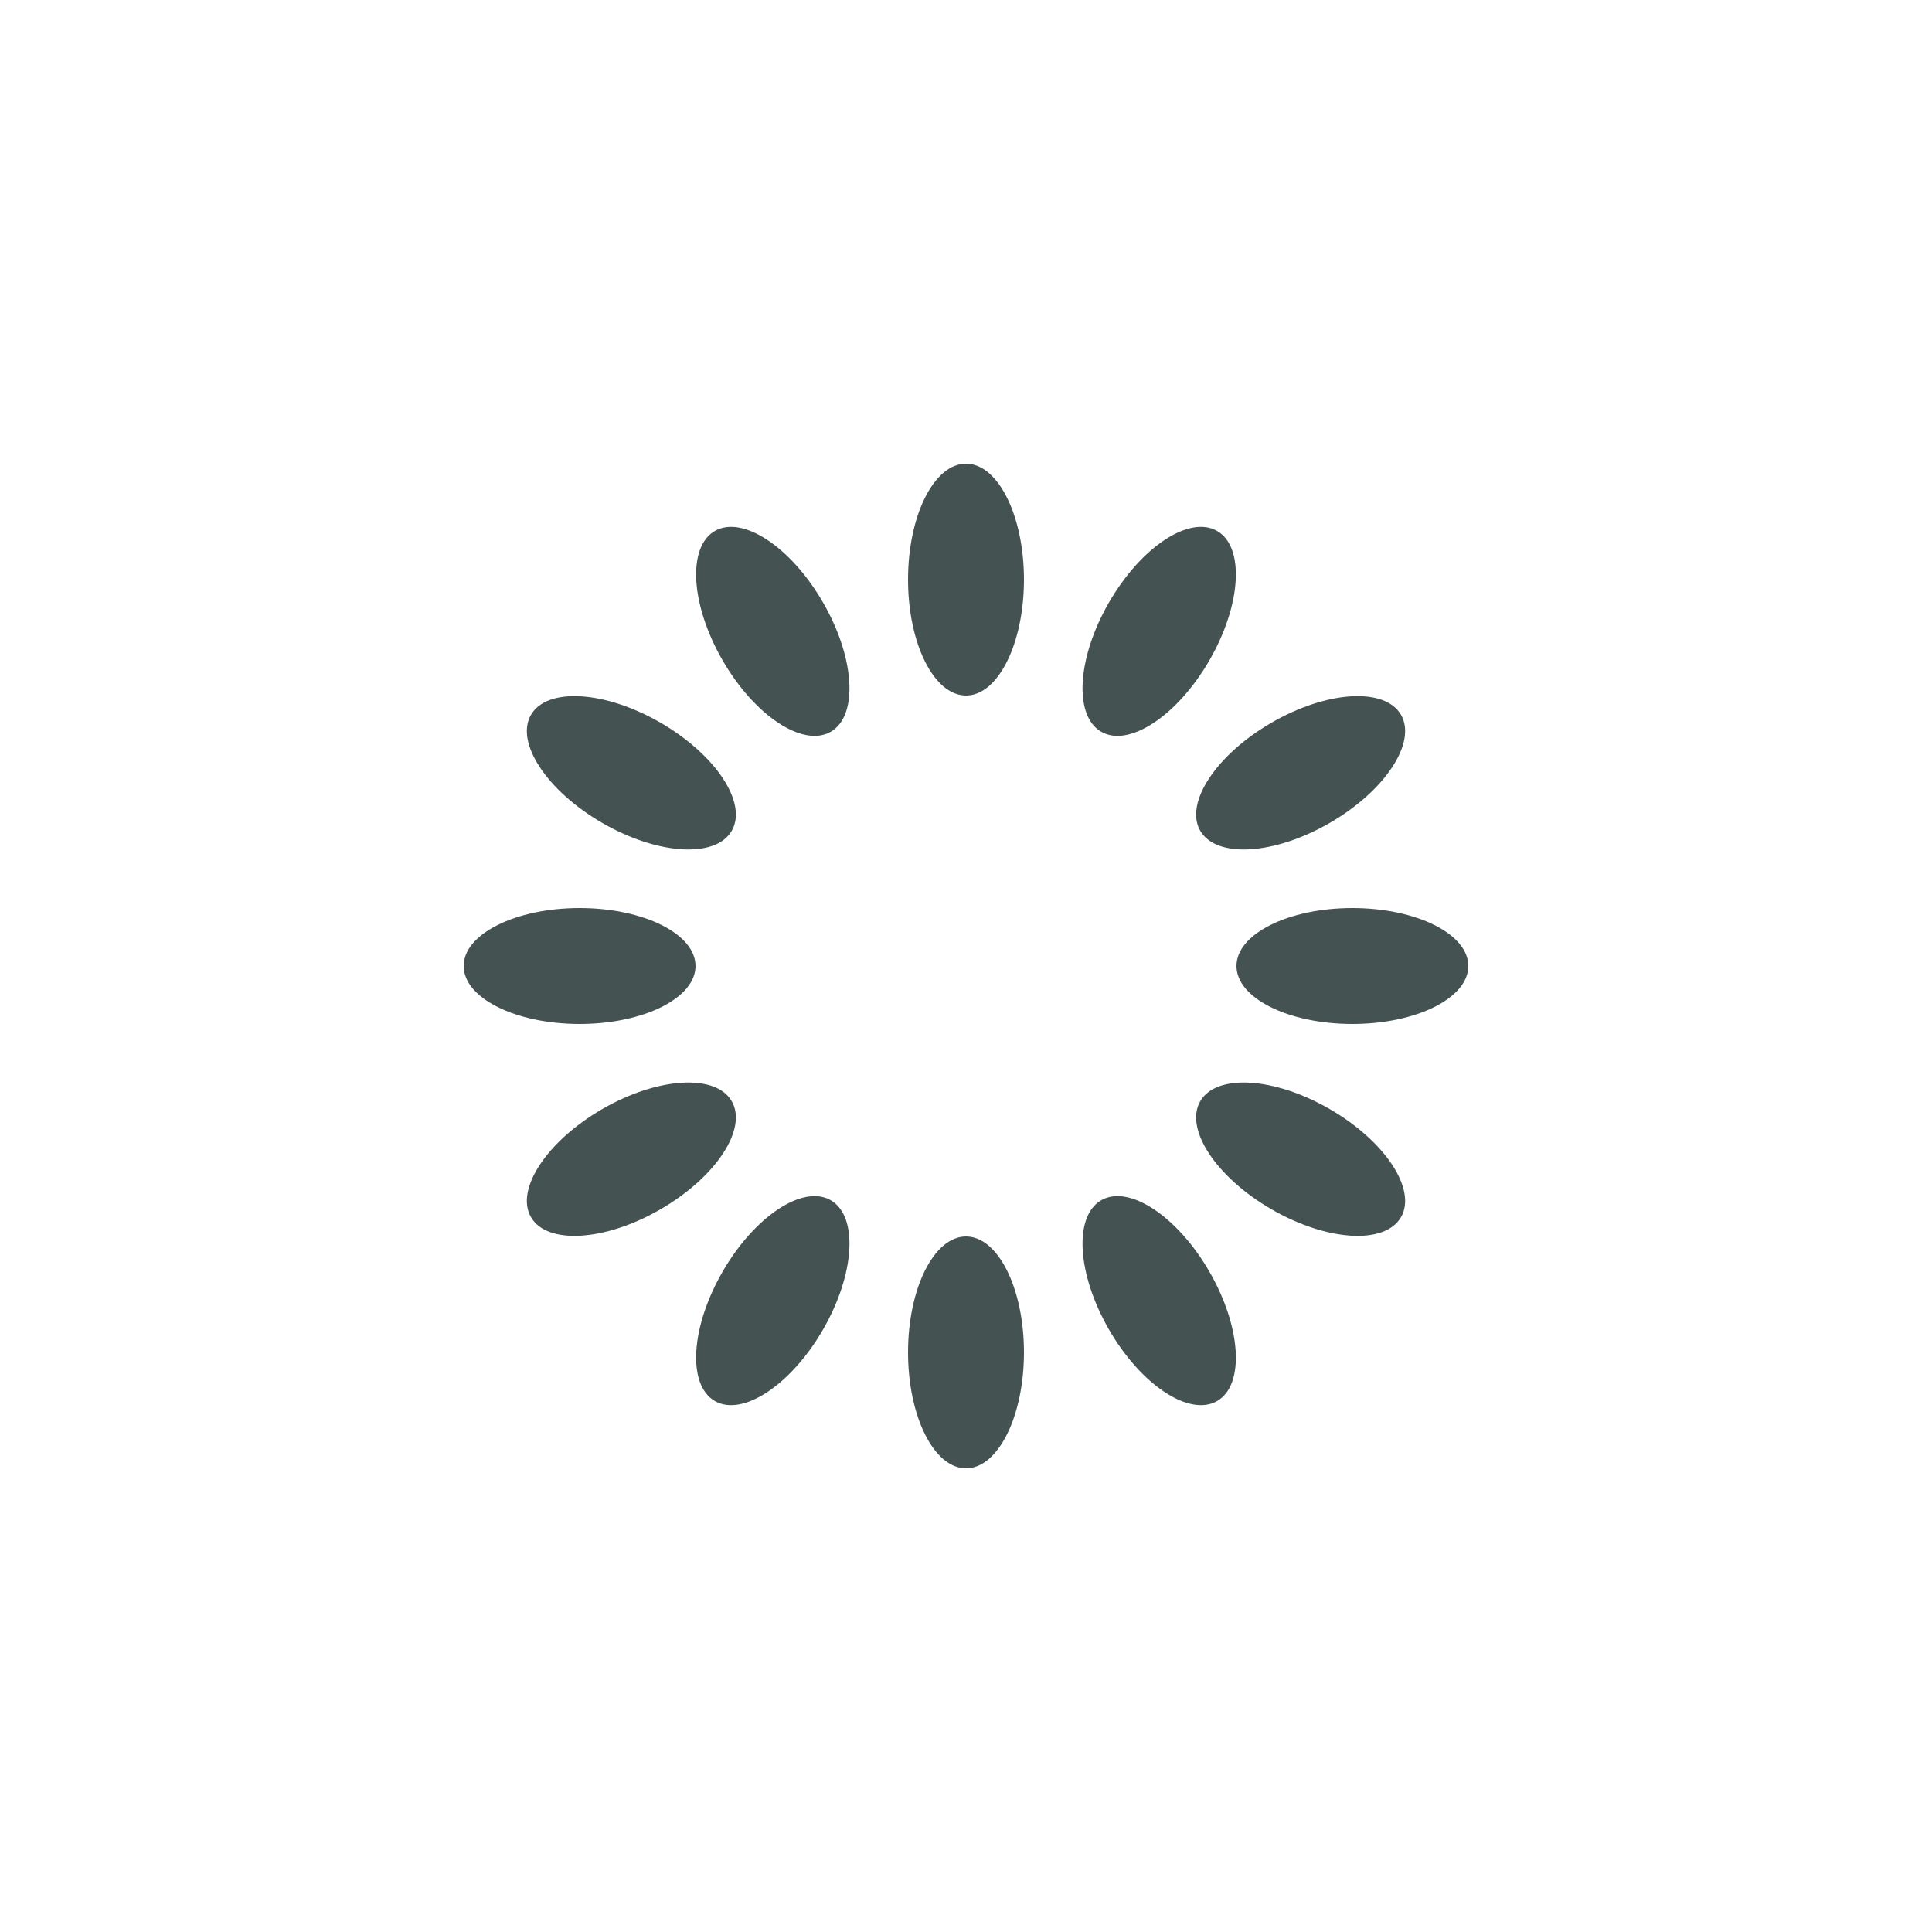
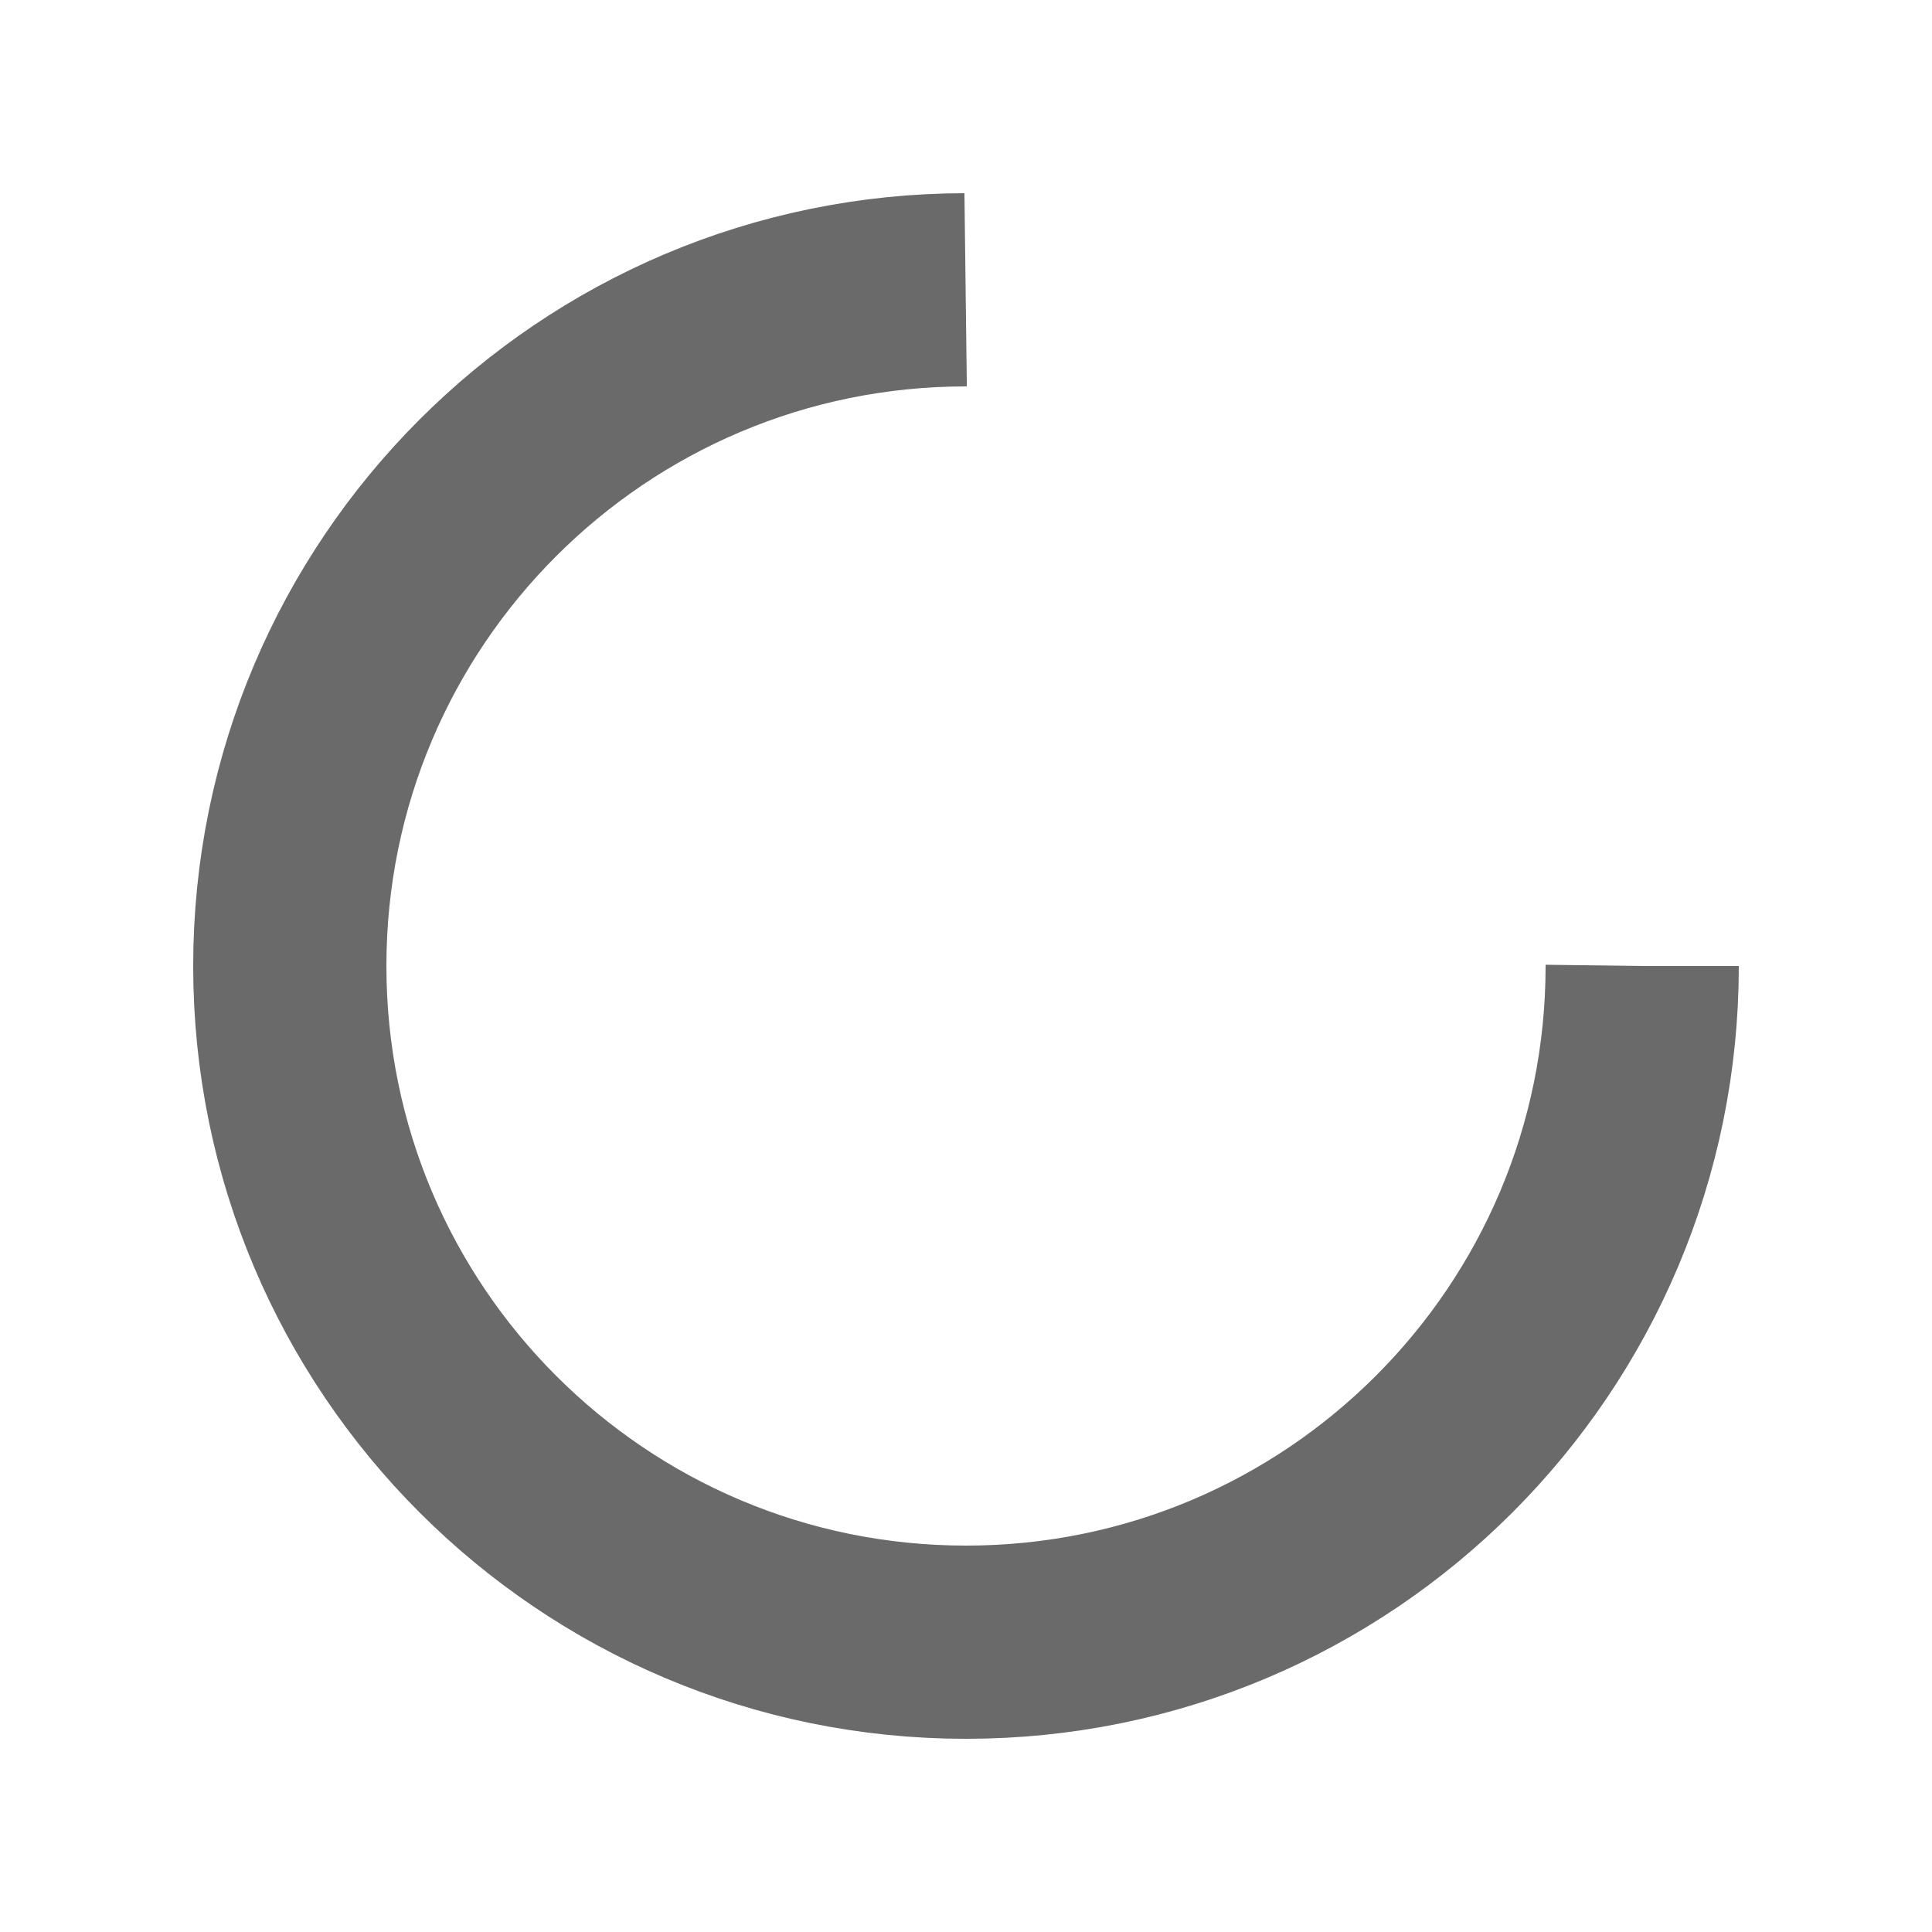
- <svg xmlns="http://www.w3.org/2000/svg" style="margin: auto; background: rgba(255, 255, 255,0); display: block; shape-rendering: auto;" width="200px" height="200px" viewBox="0 0 100 100" preserveAspectRatio="xMidYMid">
-   <g transform="rotate(0 50 50)">
-     <rect x="47" y="24" rx="3" ry="6" width="6" height="12" fill="#455252">
-       <animate attributeName="opacity" values="1;0" keyTimes="0;1" dur="1s" begin="-0.917s" repeatCount="indefinite" />
-     </rect>
-   </g>
-   <g transform="rotate(30 50 50)">
-     <rect x="47" y="24" rx="3" ry="6" width="6" height="12" fill="#455252">
-       <animate attributeName="opacity" values="1;0" keyTimes="0;1" dur="1s" begin="-0.833s" repeatCount="indefinite" />
-     </rect>
-   </g>
-   <g transform="rotate(60 50 50)">
-     <rect x="47" y="24" rx="3" ry="6" width="6" height="12" fill="#455252">
-       <animate attributeName="opacity" values="1;0" keyTimes="0;1" dur="1s" begin="-0.75s" repeatCount="indefinite" />
-     </rect>
-   </g>
-   <g transform="rotate(90 50 50)">
-     <rect x="47" y="24" rx="3" ry="6" width="6" height="12" fill="#455252">
-       <animate attributeName="opacity" values="1;0" keyTimes="0;1" dur="1s" begin="-0.667s" repeatCount="indefinite" />
-     </rect>
-   </g>
-   <g transform="rotate(120 50 50)">
-     <rect x="47" y="24" rx="3" ry="6" width="6" height="12" fill="#455252">
-       <animate attributeName="opacity" values="1;0" keyTimes="0;1" dur="1s" begin="-0.583s" repeatCount="indefinite" />
-     </rect>
-   </g>
-   <g transform="rotate(150 50 50)">
-     <rect x="47" y="24" rx="3" ry="6" width="6" height="12" fill="#455252">
-       <animate attributeName="opacity" values="1;0" keyTimes="0;1" dur="1s" begin="-0.5s" repeatCount="indefinite" />
-     </rect>
-   </g>
-   <g transform="rotate(180 50 50)">
-     <rect x="47" y="24" rx="3" ry="6" width="6" height="12" fill="#455252">
-       <animate attributeName="opacity" values="1;0" keyTimes="0;1" dur="1s" begin="-0.417s" repeatCount="indefinite" />
-     </rect>
-   </g>
-   <g transform="rotate(210 50 50)">
-     <rect x="47" y="24" rx="3" ry="6" width="6" height="12" fill="#455252">
-       <animate attributeName="opacity" values="1;0" keyTimes="0;1" dur="1s" begin="-0.333s" repeatCount="indefinite" />
-     </rect>
-   </g>
-   <g transform="rotate(240 50 50)">
-     <rect x="47" y="24" rx="3" ry="6" width="6" height="12" fill="#455252">
-       <animate attributeName="opacity" values="1;0" keyTimes="0;1" dur="1s" begin="-0.25s" repeatCount="indefinite" />
-     </rect>
-   </g>
-   <g transform="rotate(270 50 50)">
-     <rect x="47" y="24" rx="3" ry="6" width="6" height="12" fill="#455252">
-       <animate attributeName="opacity" values="1;0" keyTimes="0;1" dur="1s" begin="-0.167s" repeatCount="indefinite" />
-     </rect>
-   </g>
-   <g transform="rotate(300 50 50)">
-     <rect x="47" y="24" rx="3" ry="6" width="6" height="12" fill="#455252">
-       <animate attributeName="opacity" values="1;0" keyTimes="0;1" dur="1s" begin="-0.083s" repeatCount="indefinite" />
-     </rect>
-   </g>
-   <g transform="rotate(330 50 50)">
-     <rect x="47" y="24" rx="3" ry="6" width="6" height="12" fill="#455252">
-       <animate attributeName="opacity" values="1;0" keyTimes="0;1" dur="1s" begin="0s" repeatCount="indefinite" />
-     </rect>
-   </g>
+ <svg xmlns="http://www.w3.org/2000/svg" style="margin: auto; background: none; display: block; shape-rendering: auto;" width="100px" height="100px" viewBox="0 0 100 100" preserveAspectRatio="xMidYMid">
+   <circle cx="50" cy="50" fill="none" stroke="#6a6a6a" stroke-width="10" r="35" stroke-dasharray="164.934 56.978">
+     <animateTransform attributeName="transform" type="rotate" repeatCount="indefinite" dur="1s" values="0 50 50;360 50 50" keyTimes="0;1" />
+   </circle>
</svg>
